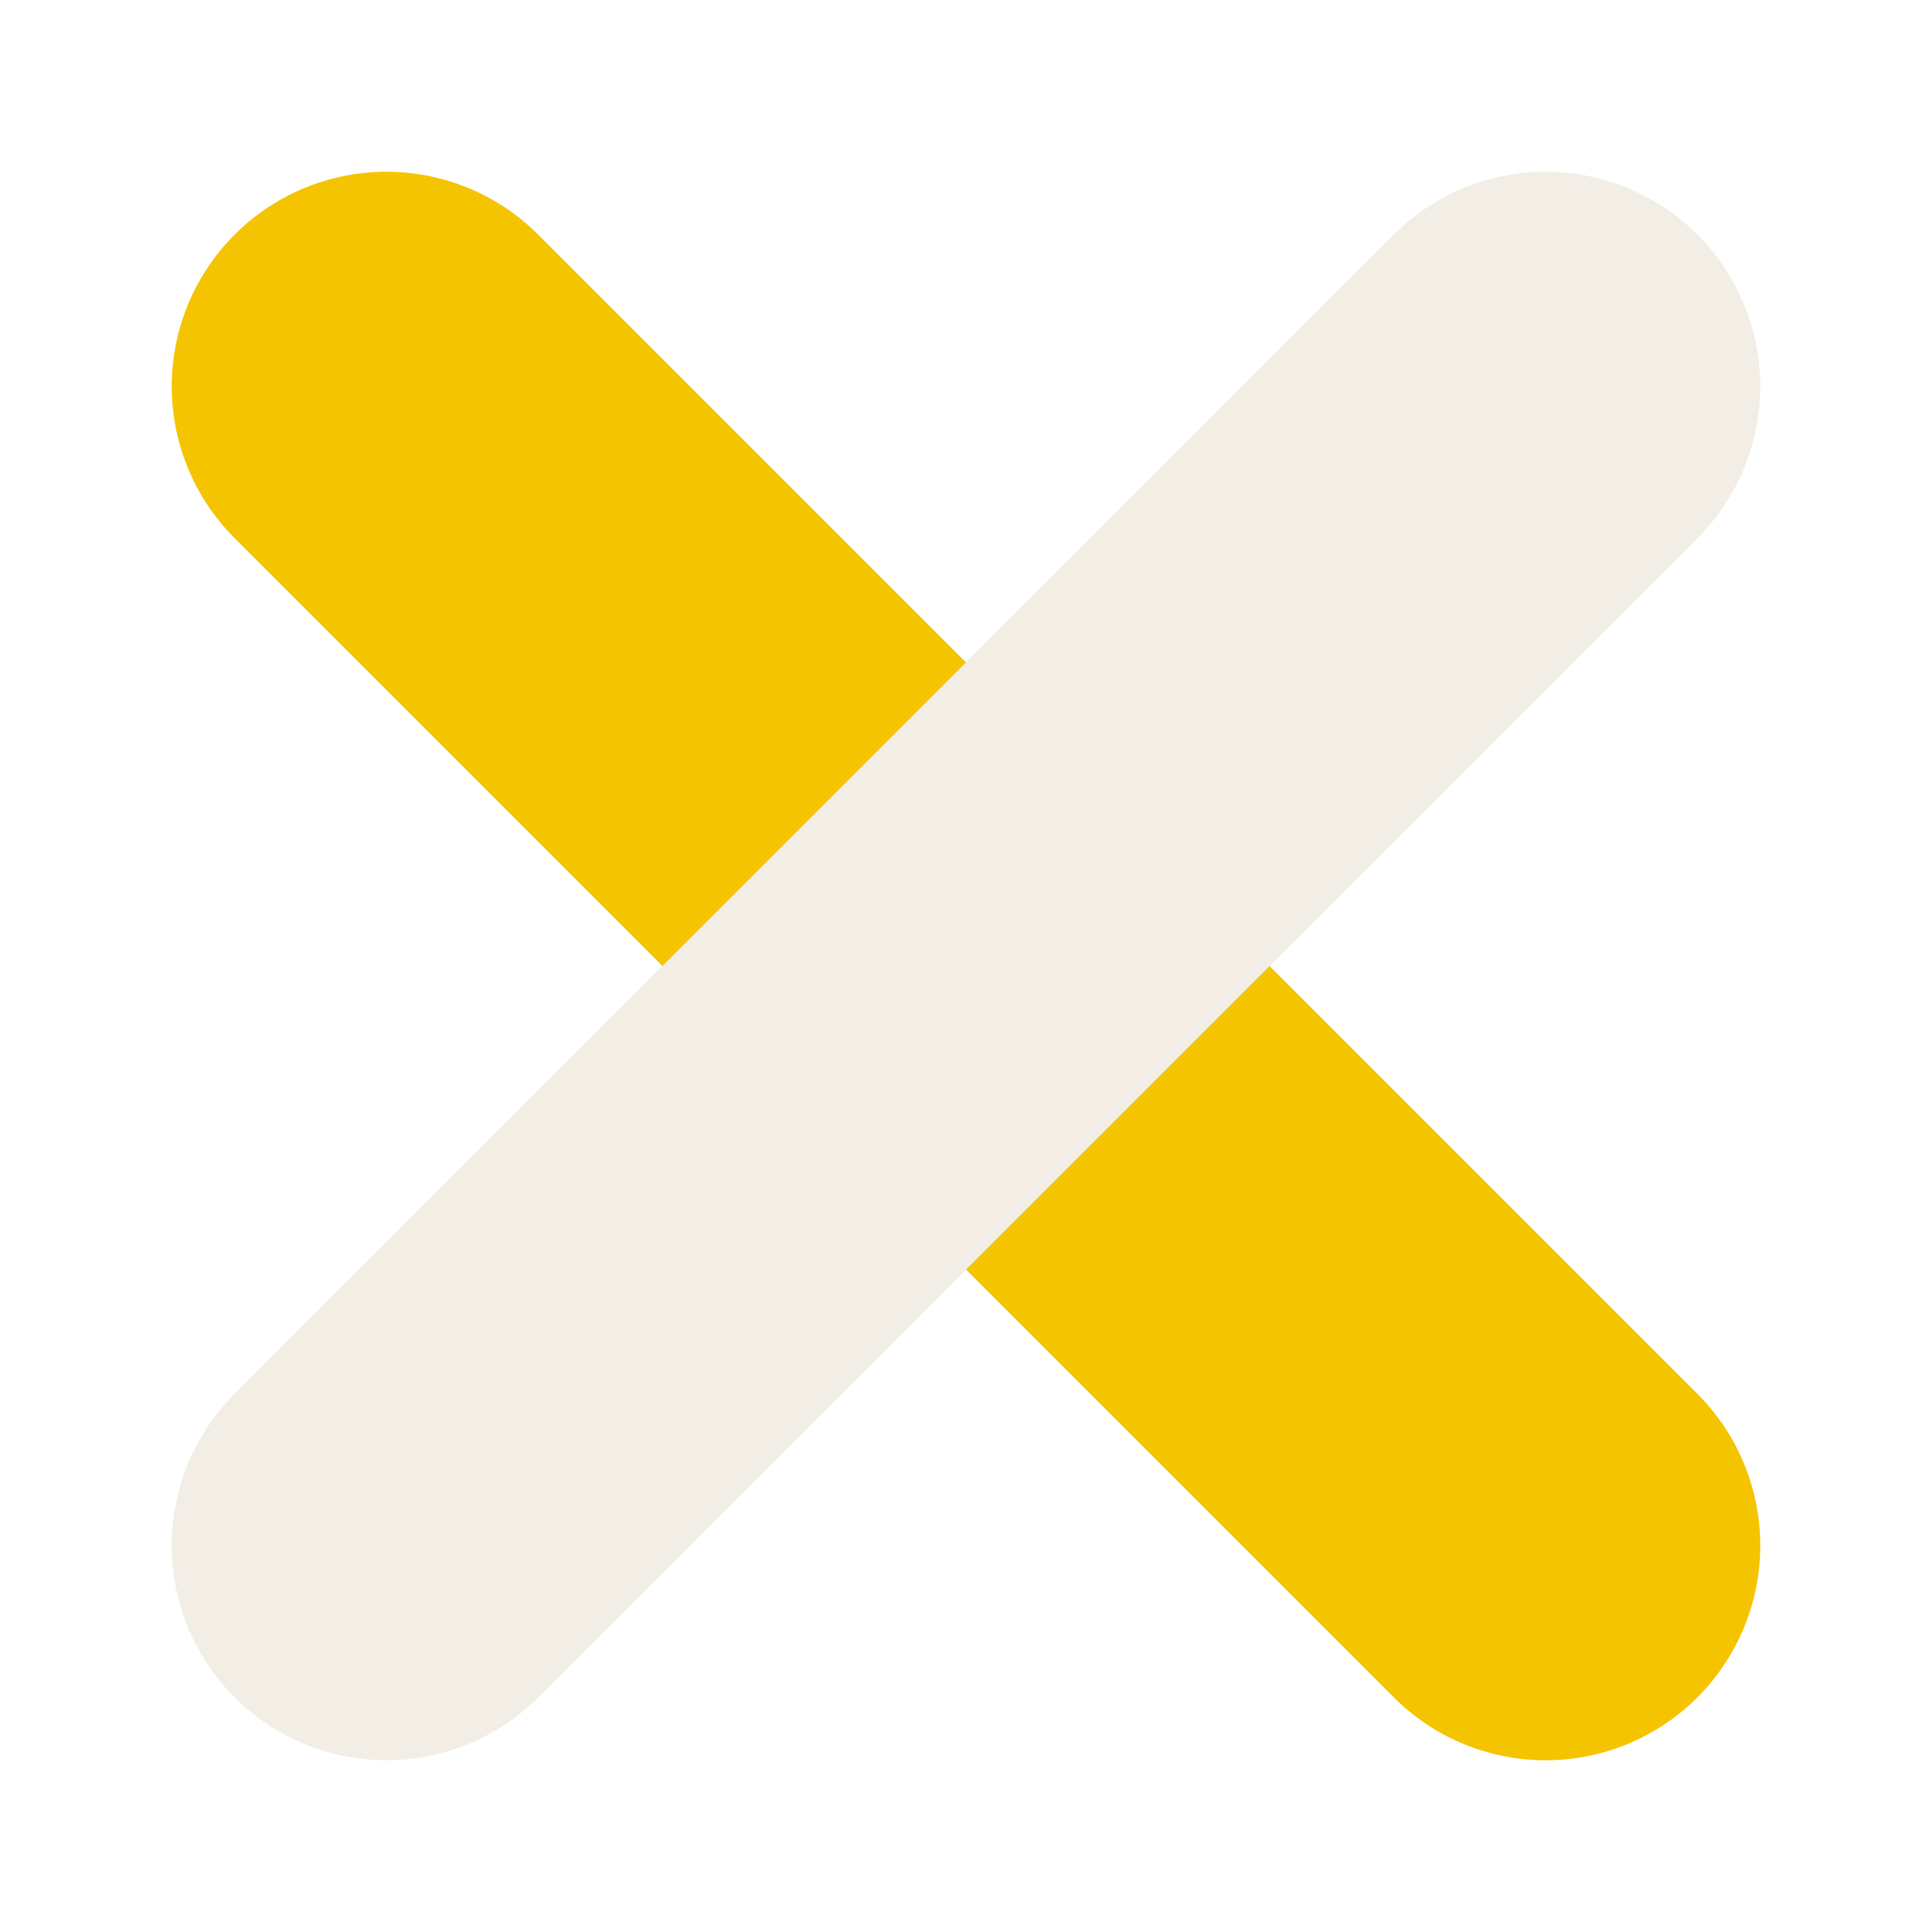
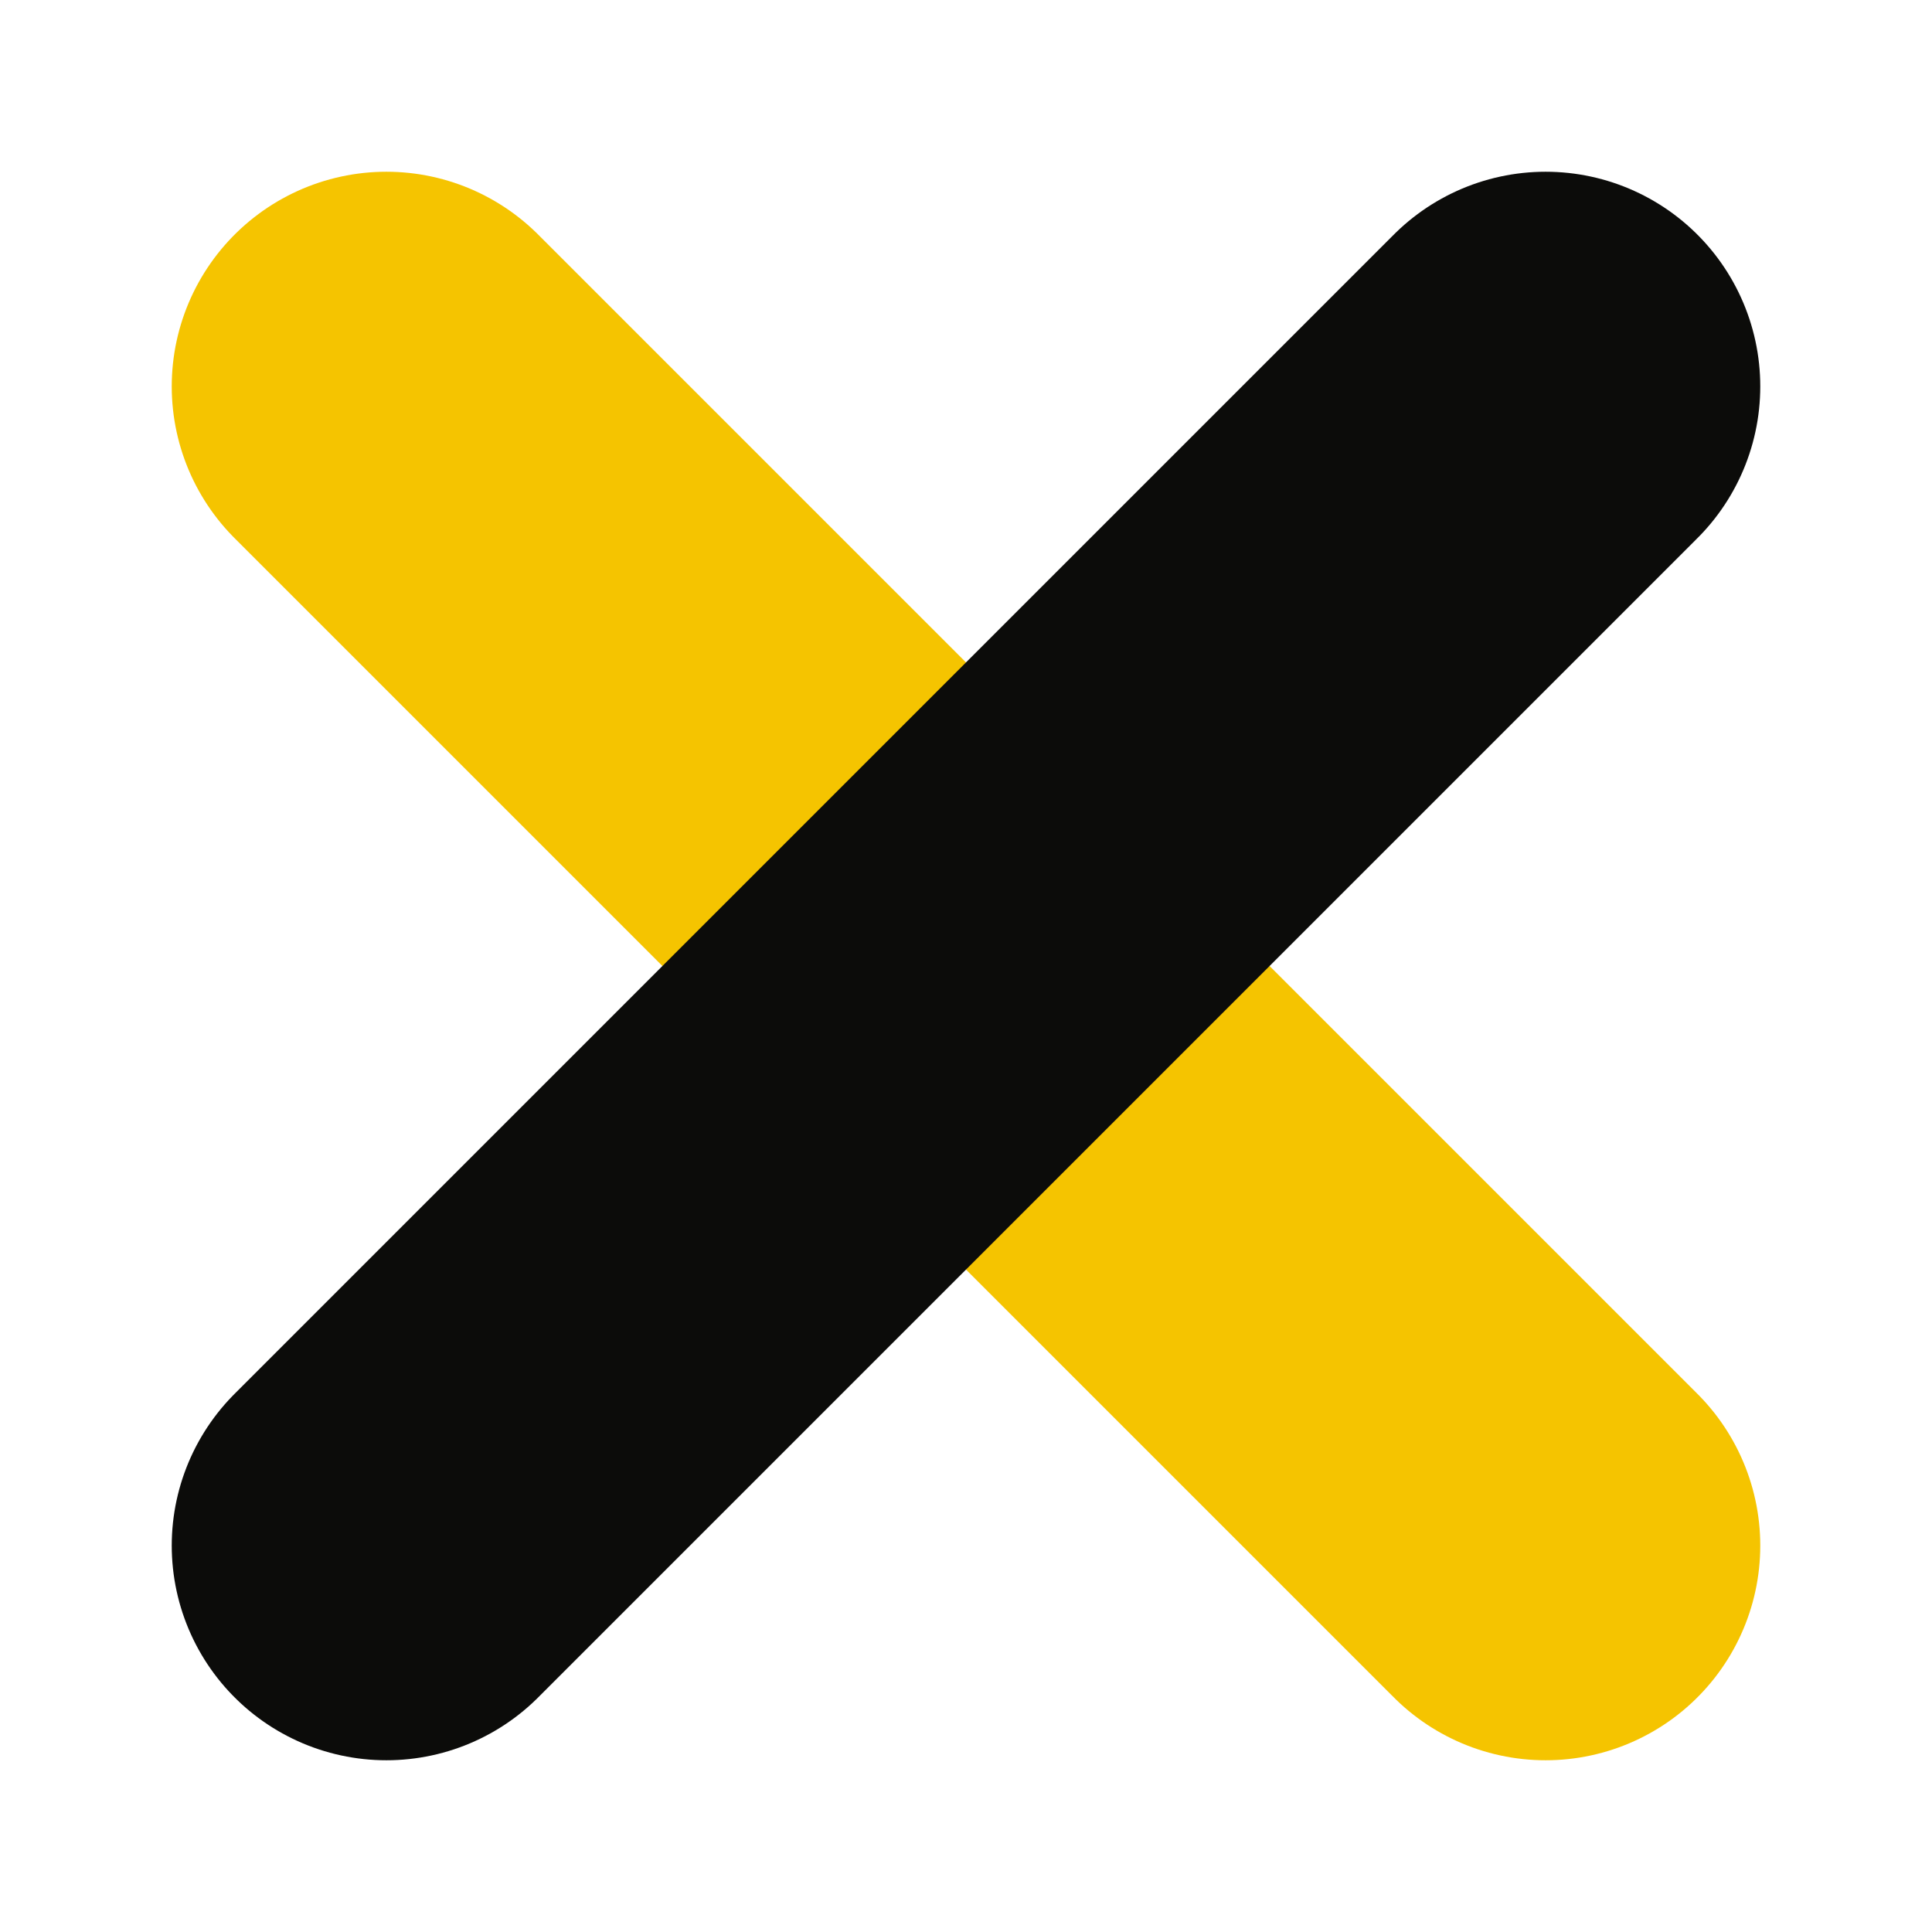
<svg xmlns="http://www.w3.org/2000/svg" viewBox="0 0 90 90">
  <line x1="18" y1="18" x2="72" y2="72" stroke="#F5C400" stroke-width="20" stroke-linecap="round" />
-   <line x1="72" y1="18" x2="18" y2="72" stroke="#F2EEE6" stroke-width="20" stroke-linecap="round" />
+   <line x1="72" y1="18" x2="18" y2="72" stroke="#0C0C0A" stroke-width="20" stroke-linecap="round" />
</svg>
